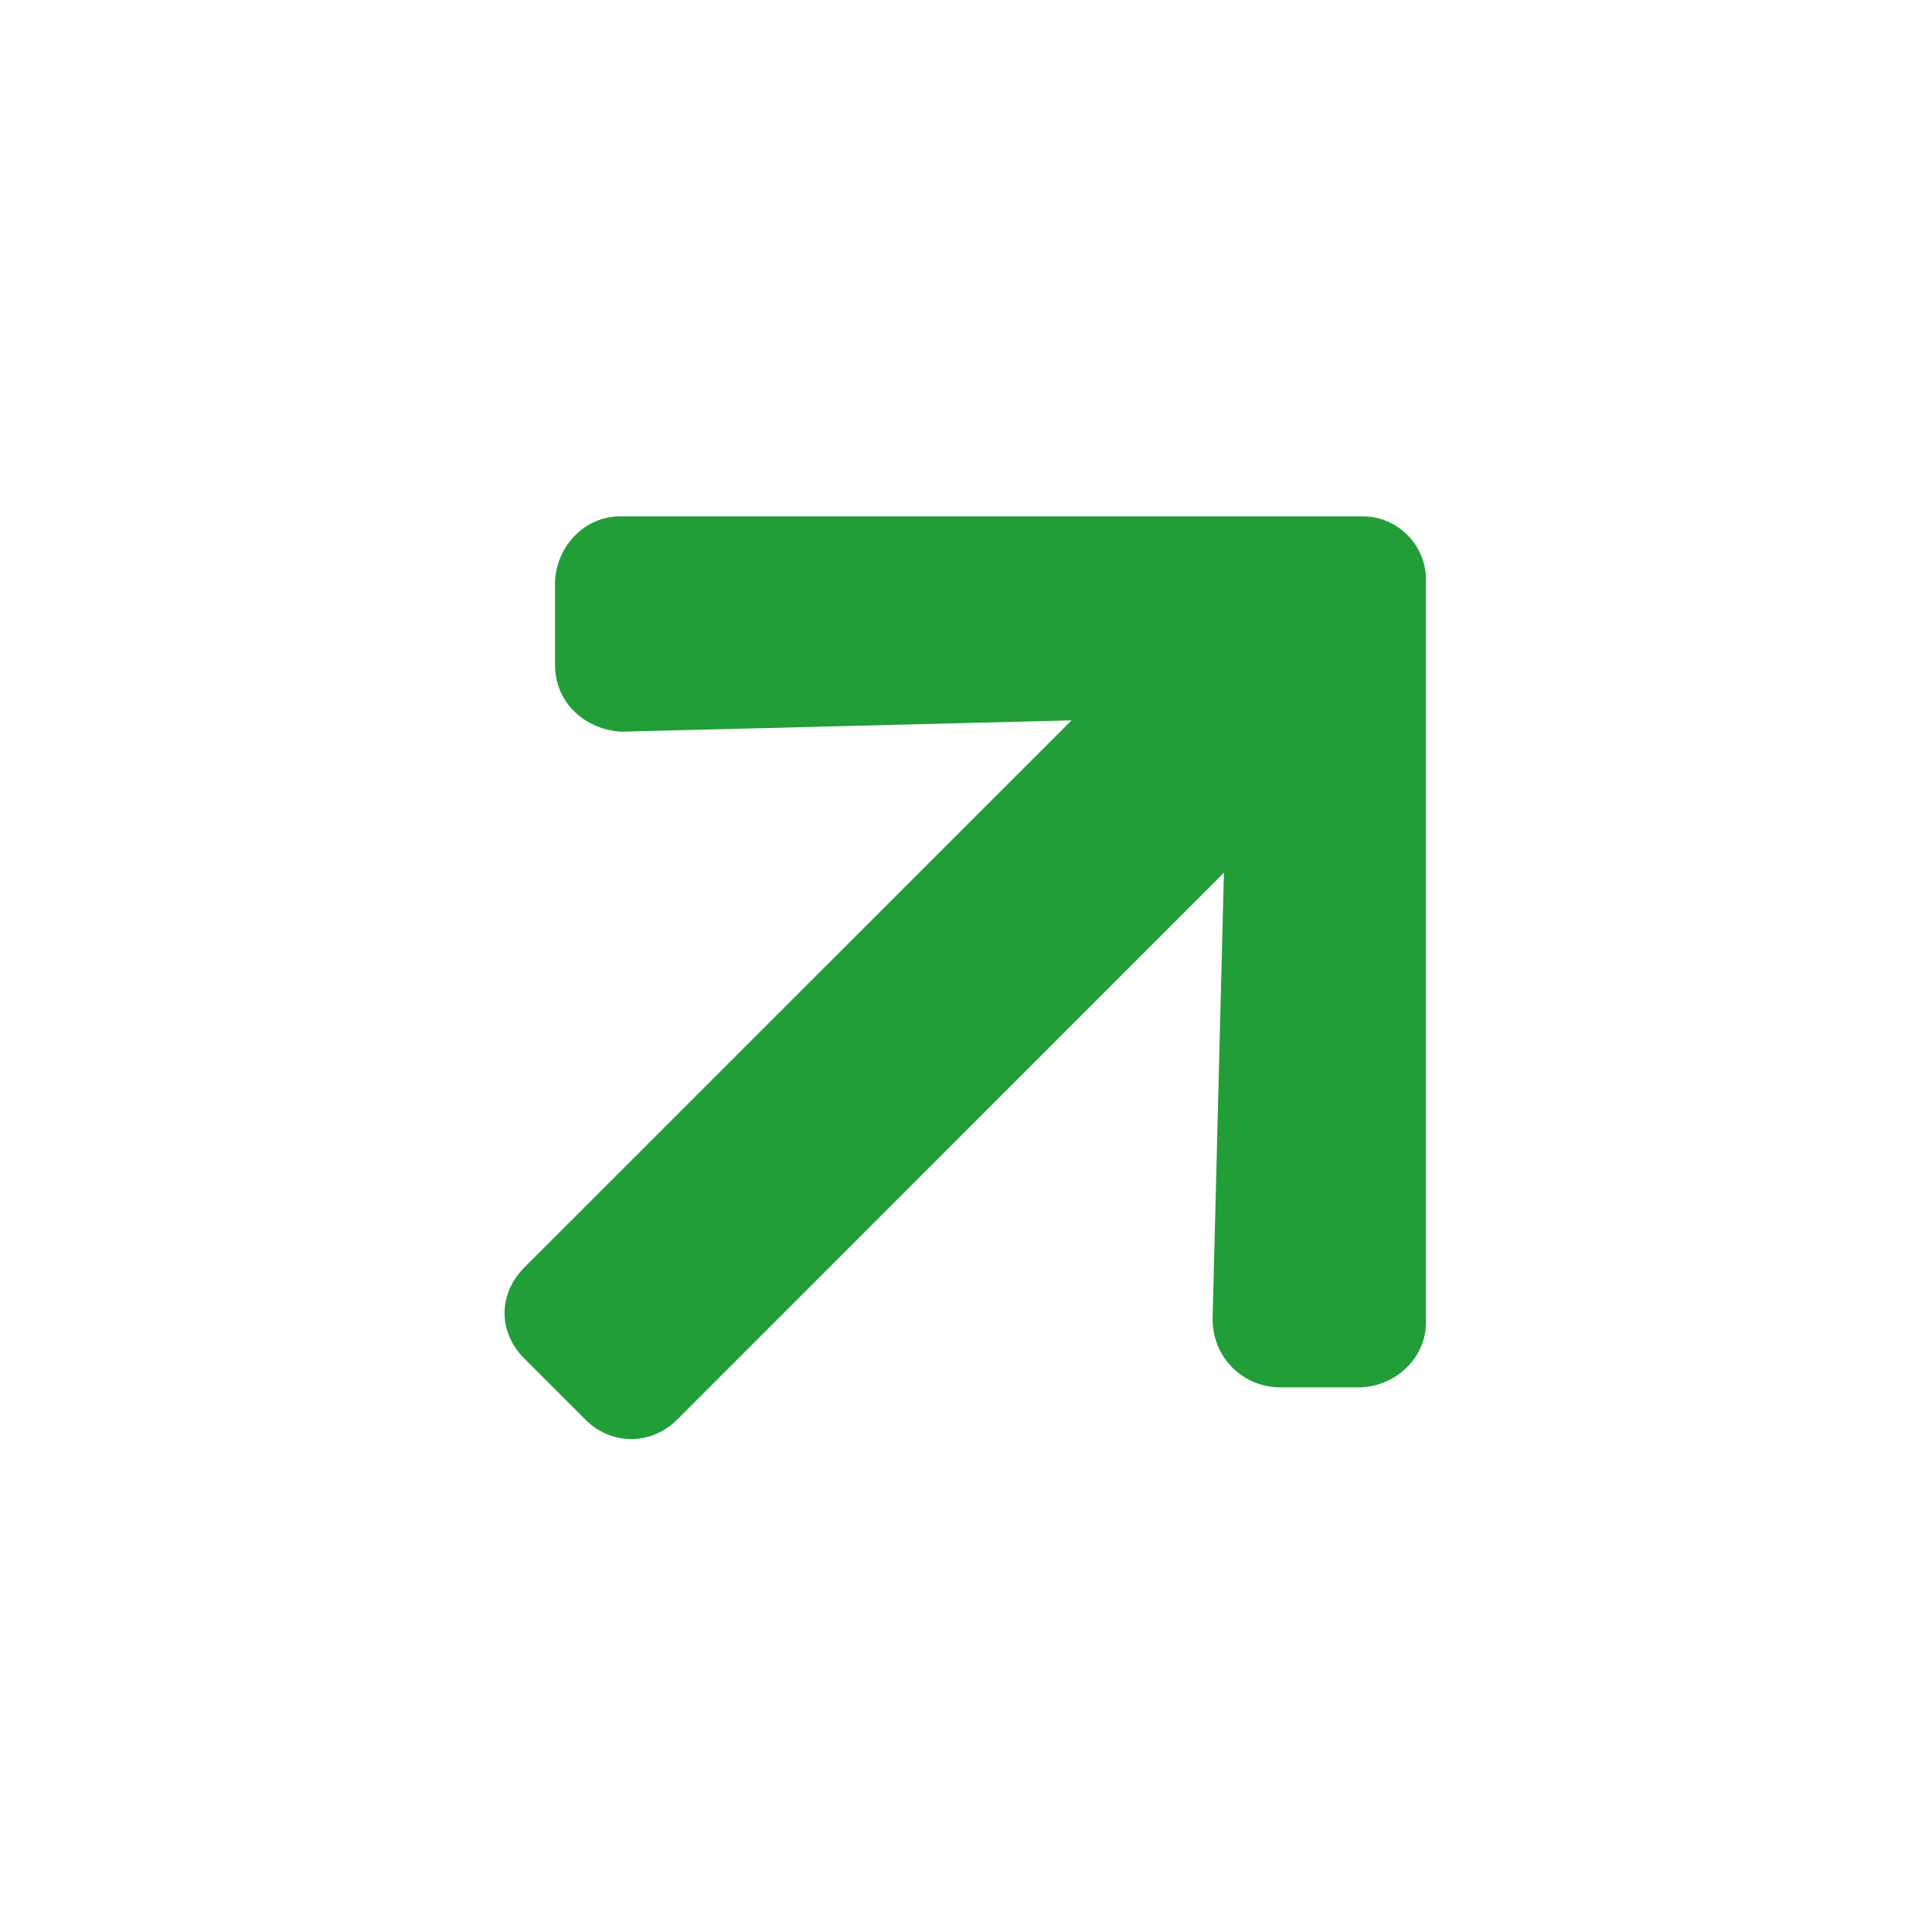
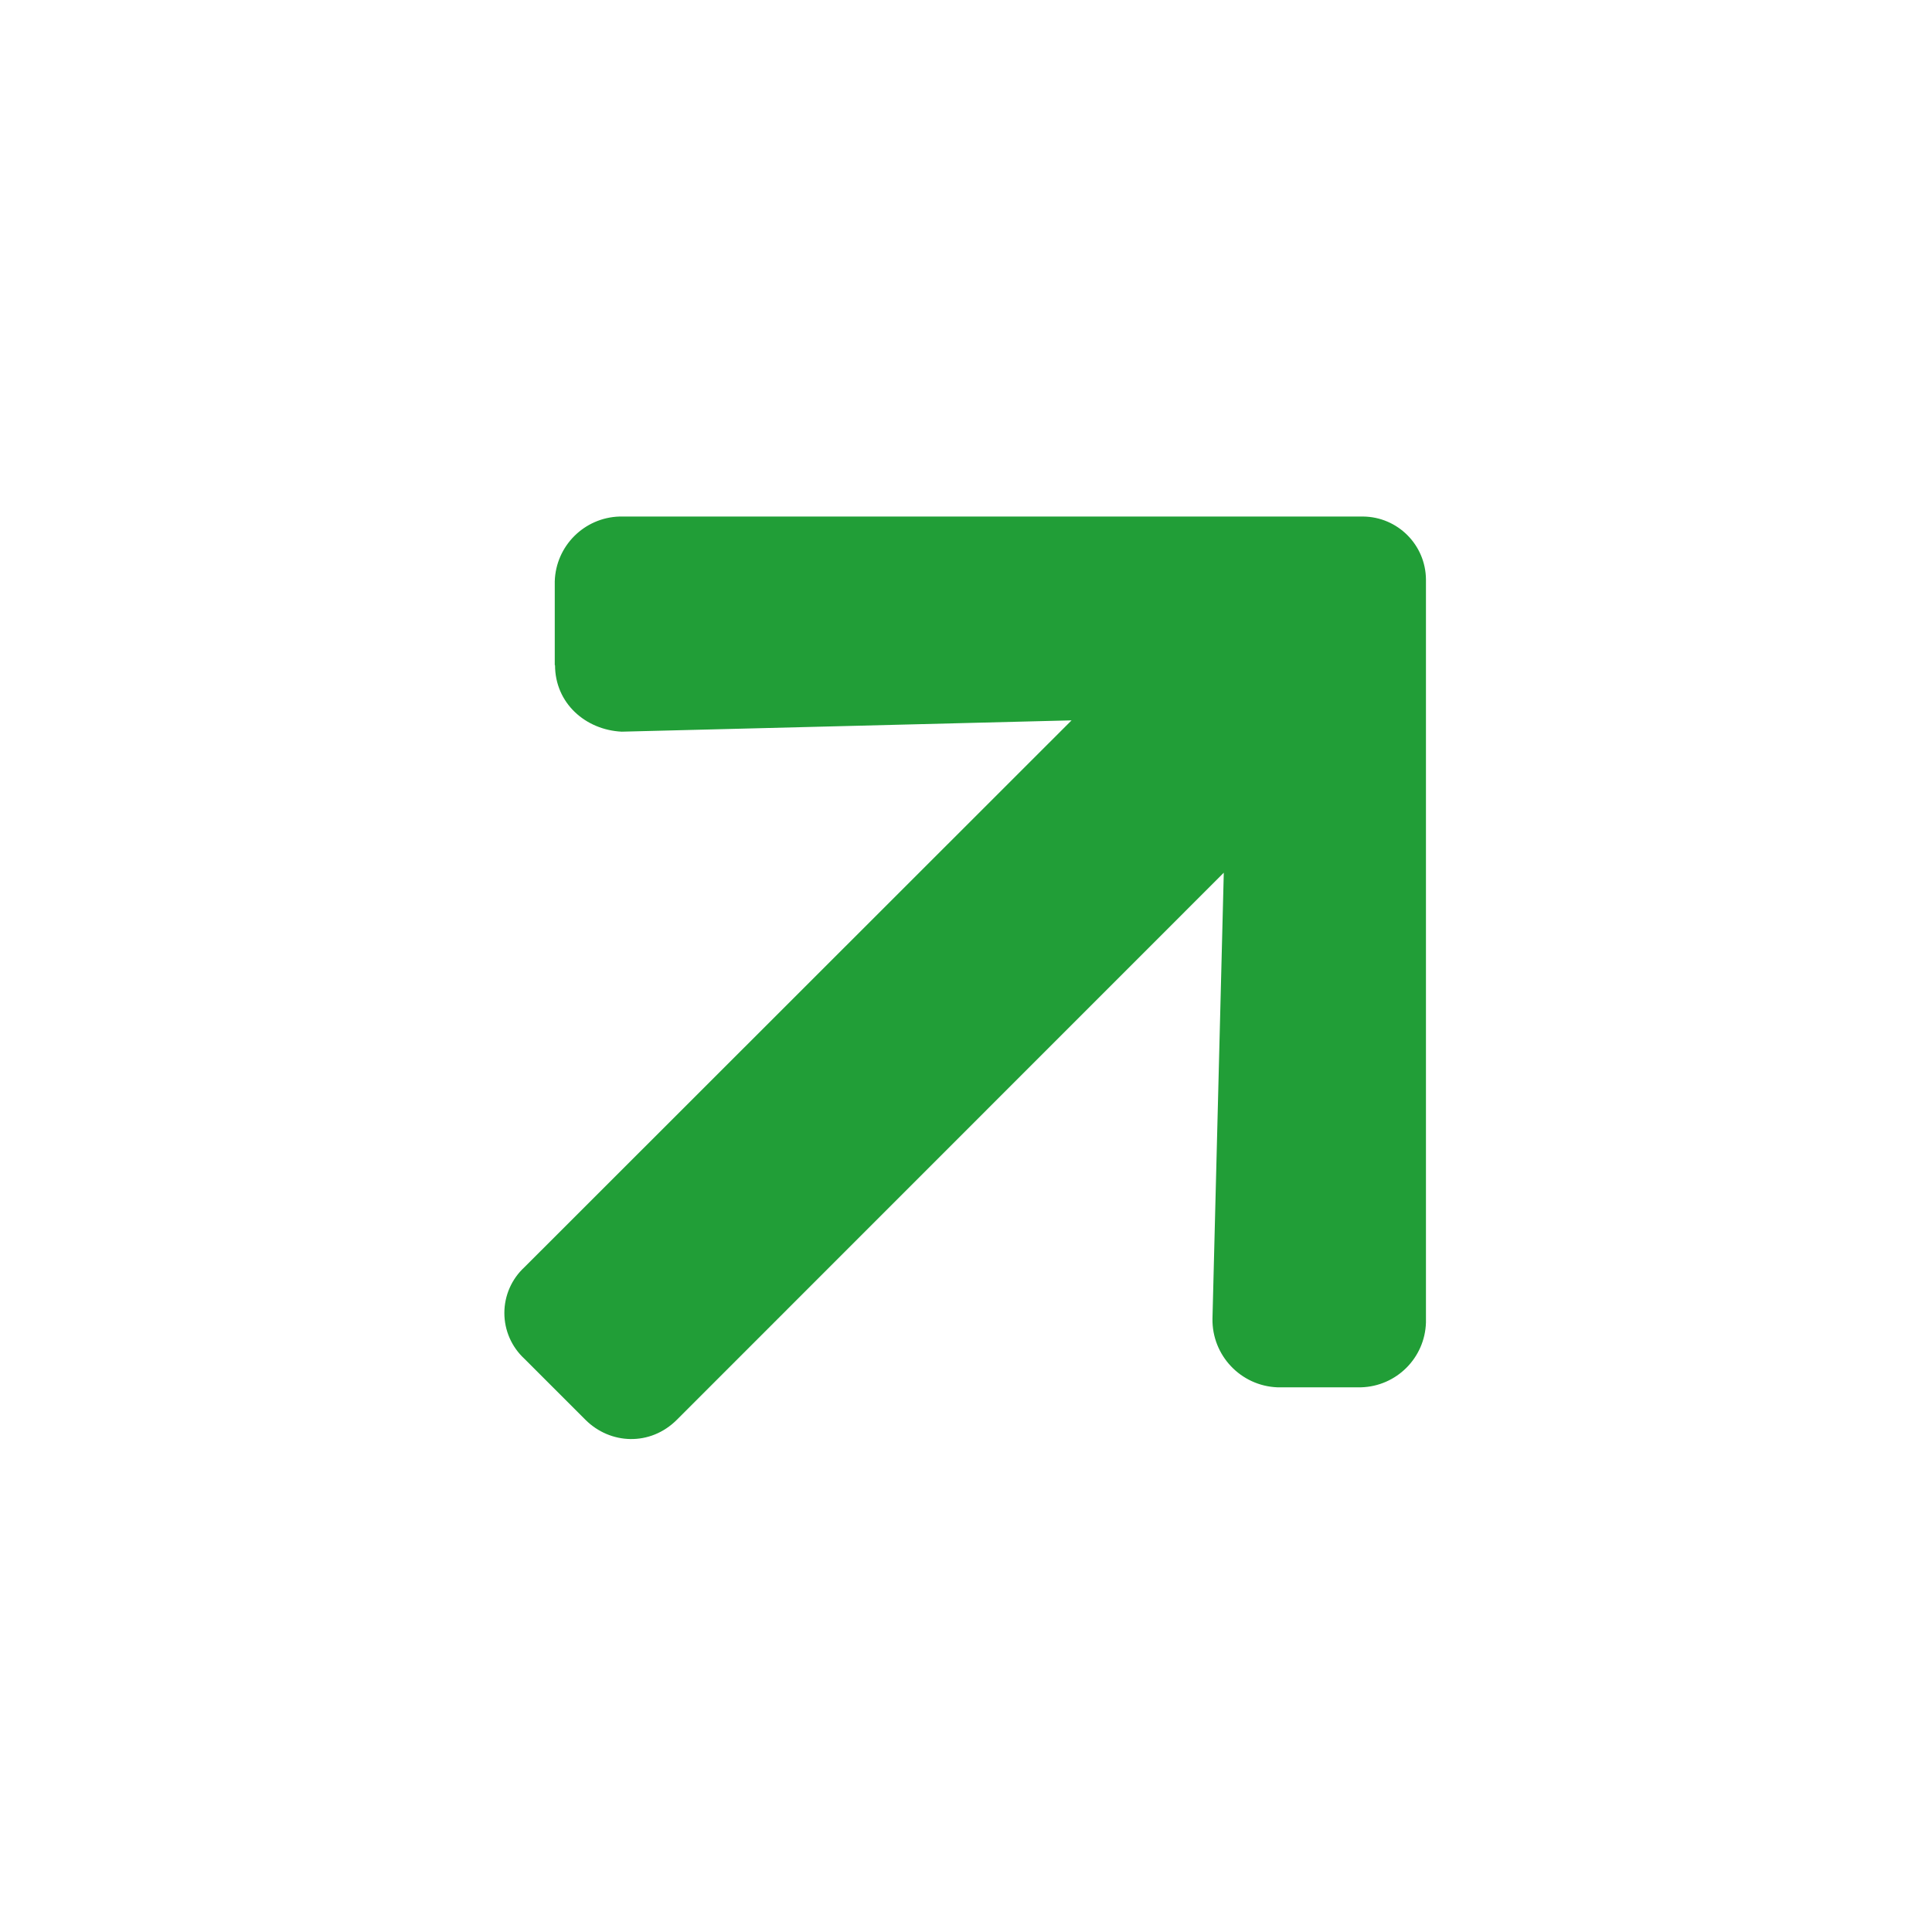
- <svg xmlns="http://www.w3.org/2000/svg" width="14" height="14" viewBox="0 0 14 14" fill="none">
-   <path d="M4.022 4.819C4.022 5.095 4.243 5.289 4.505 5.302L7.765 5.22L3.801 9.183C3.608 9.377 3.608 9.653 3.801 9.846L4.243 10.288C4.422 10.468 4.712 10.481 4.906 10.288L8.869 6.324L8.787 9.556C8.787 9.832 8.994 10.04 9.256 10.053H9.864C10.126 10.04 10.333 9.832 10.333 9.584V4.198C10.333 3.949 10.126 3.742 9.878 3.742H4.491C4.243 3.742 4.036 3.949 4.022 4.211V4.819Z" fill="#219E37" />
+ <svg xmlns="http://www.w3.org/2000/svg" width="14" height="14" fill="none">
+   <path d="M4.022 4.82c0 .275.22.469.483.482l3.26-.082L3.8 9.183a.451.451 0 0 0 0 .663l.442.442c.18.18.47.193.663 0l3.963-3.964-.082 3.232a.49.49 0 0 0 .47.497h.607a.484.484 0 0 0 .47-.47V4.199a.46.46 0 0 0-.456-.456H4.49a.484.484 0 0 0-.47.47v.607Z" fill="#219E37" />
</svg>
